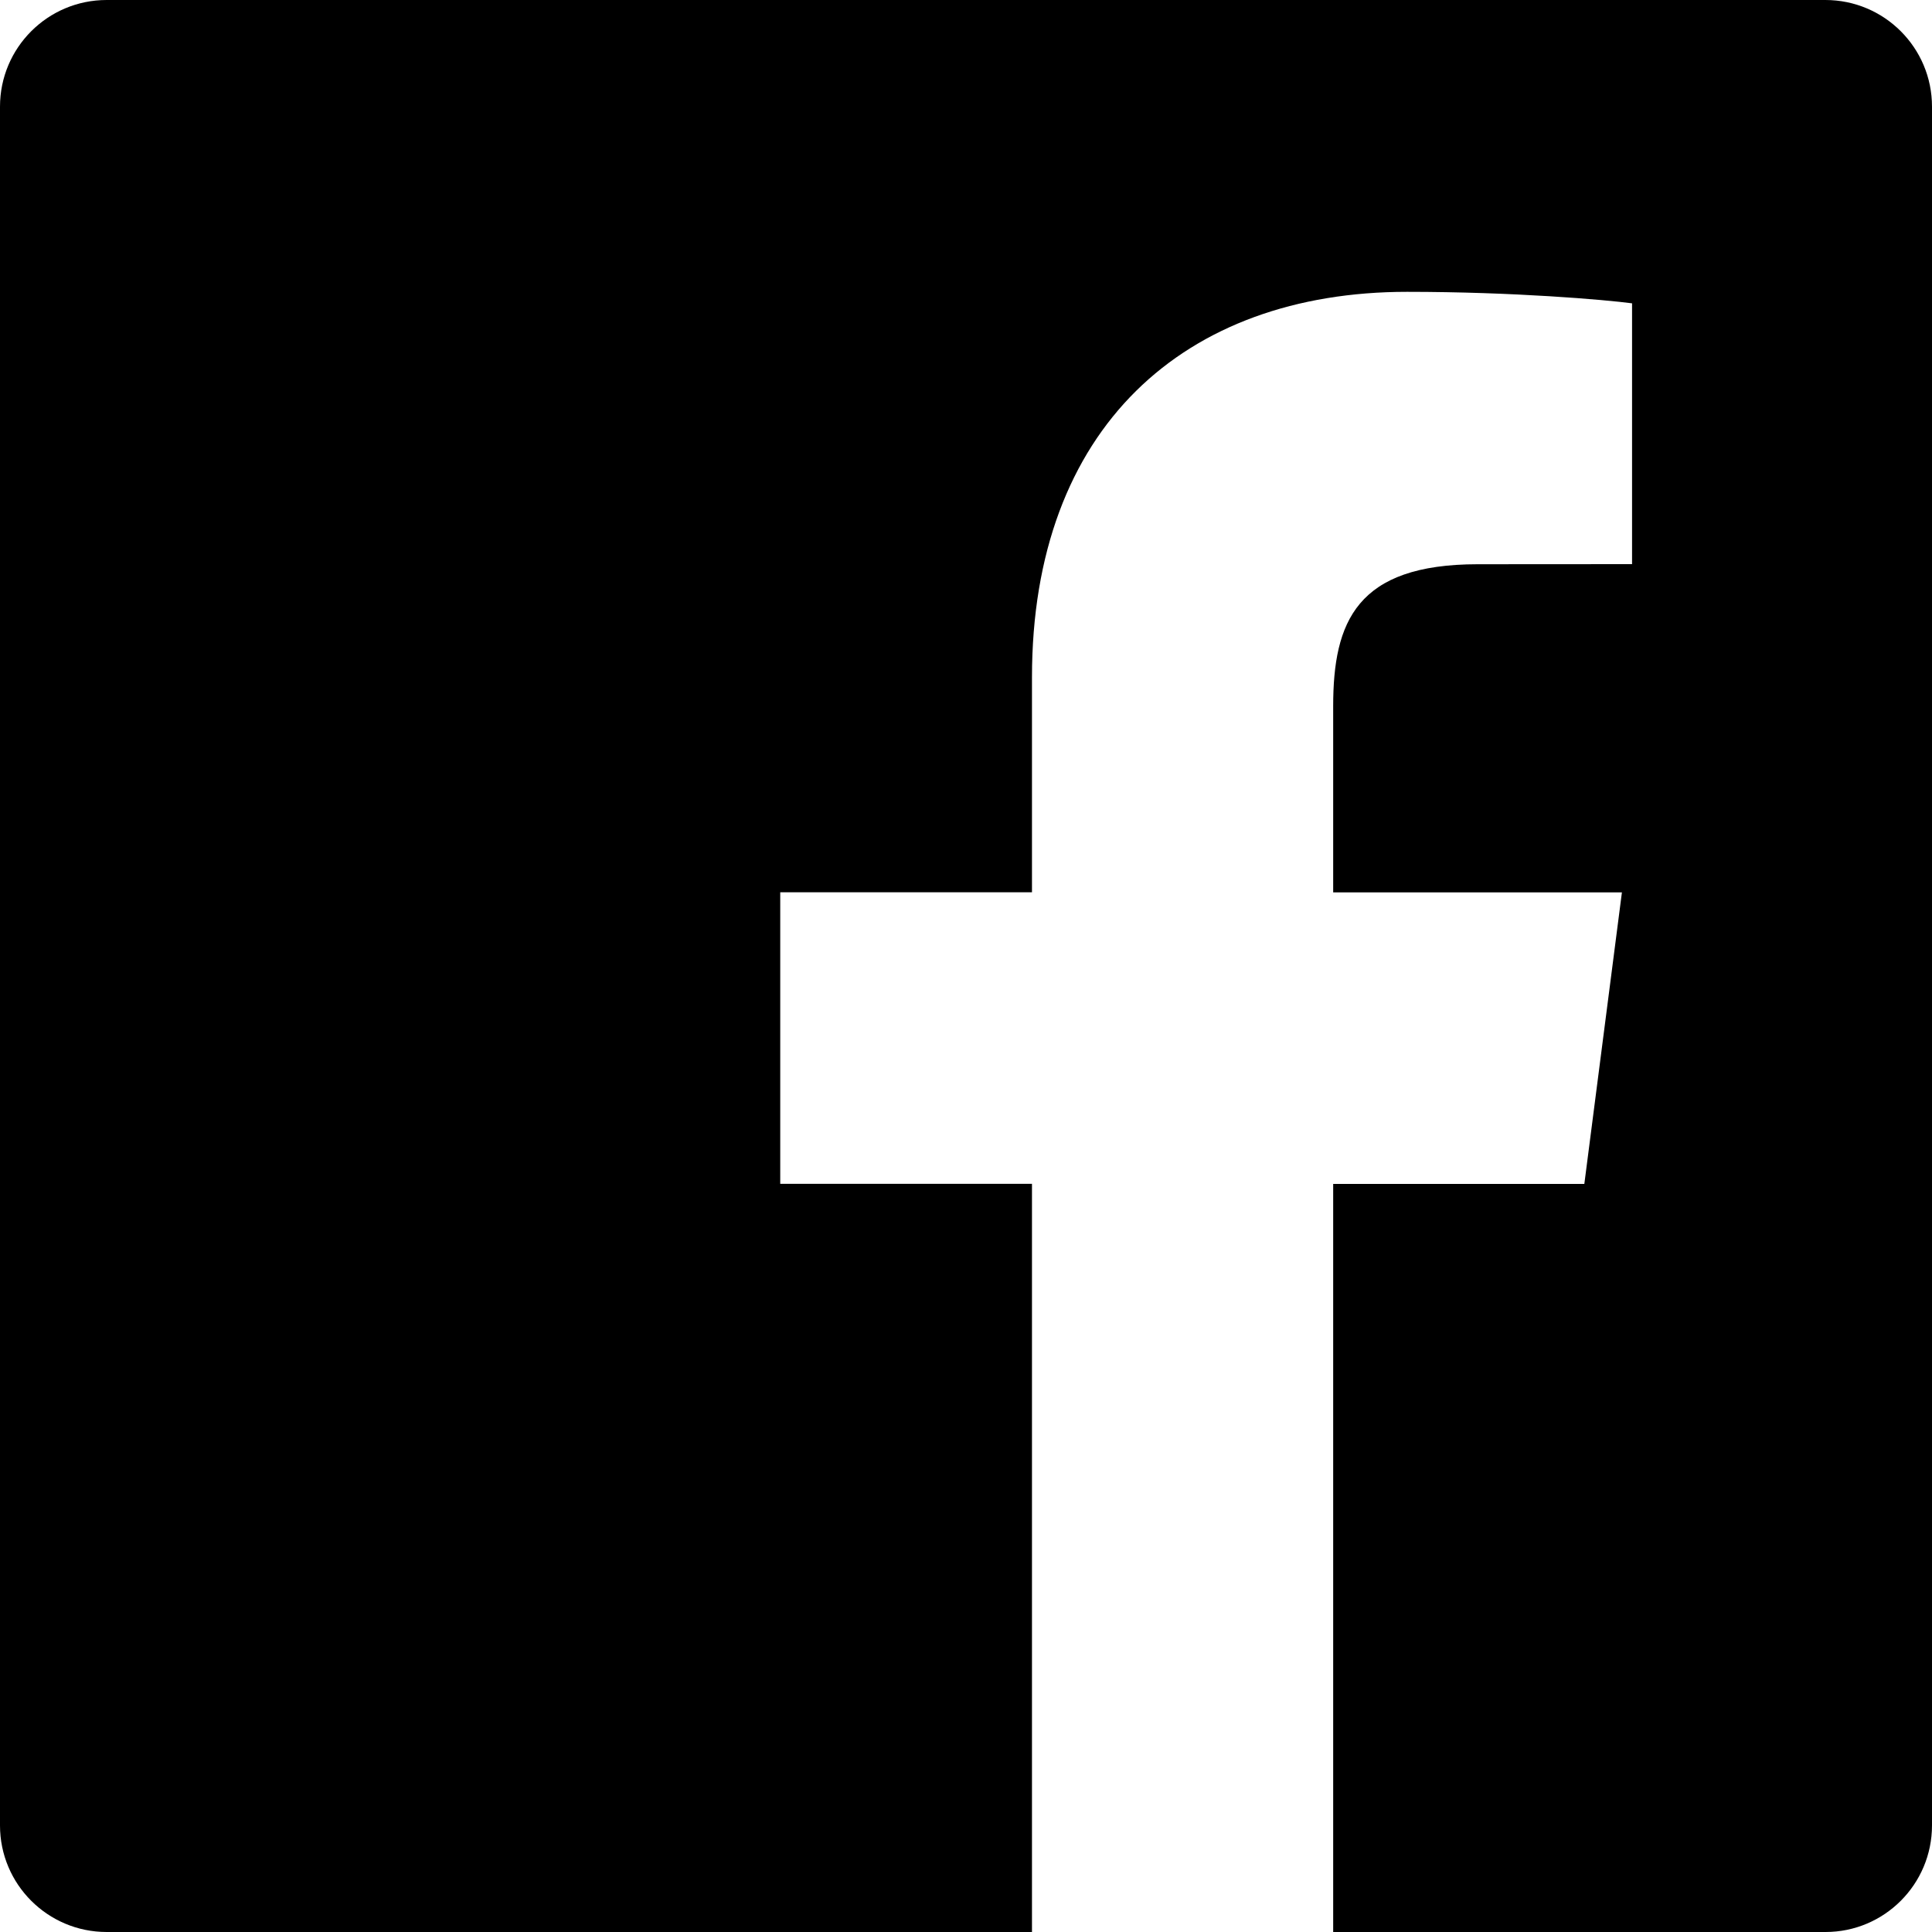
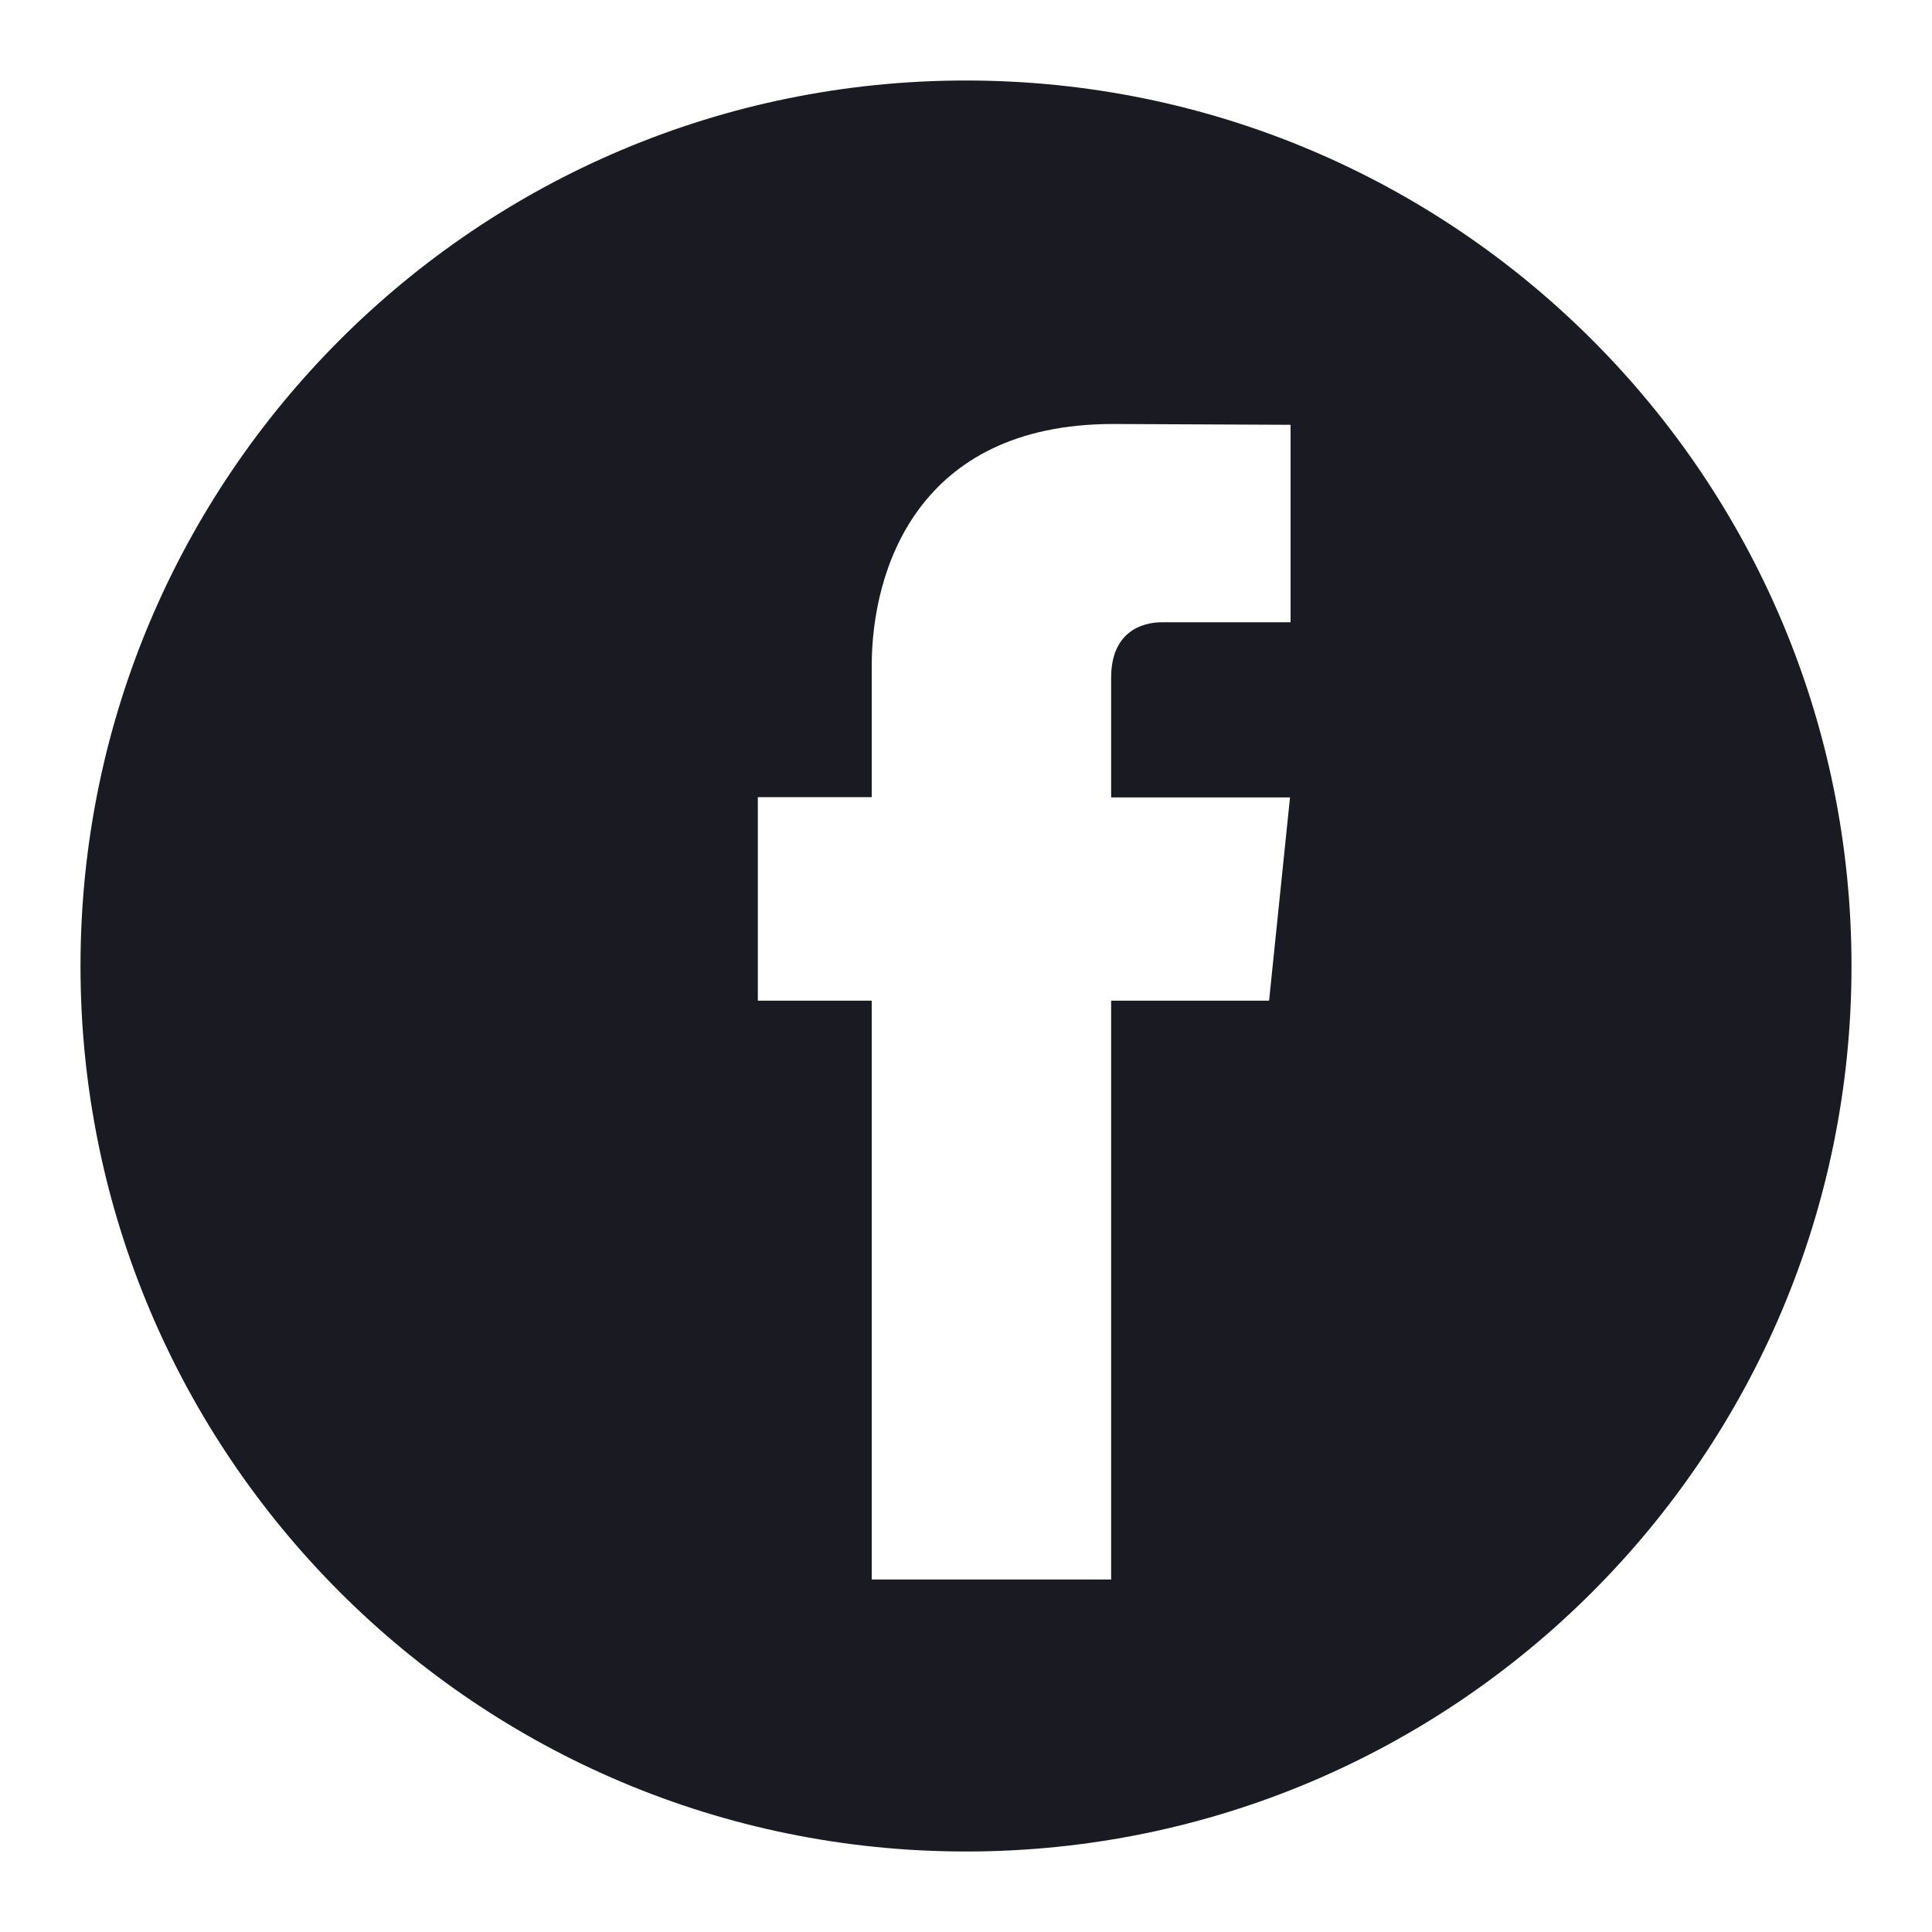
- <svg xmlns="http://www.w3.org/2000/svg" width="20" height="20" viewBox="0 0 20 20" fill="none">
-   <path d="M18.896 0H1.104C0.494 0 0 0.494 0 1.104V18.897C0 19.506 0.494 20 1.104 20H10.683V12.255H8.077V9.237H10.683V7.011C10.683 4.428 12.261 3.021 14.566 3.021C15.67 3.021 16.618 3.103 16.895 3.14V5.84L15.297 5.841C14.043 5.841 13.801 6.437 13.801 7.31V9.238H16.79L16.401 12.256H13.801V20H18.898C19.506 20 20 19.506 20 18.896V1.104C20 0.494 19.506 0 18.896 0V0Z" fill="black" />
+ <svg xmlns="http://www.w3.org/2000/svg" width="24" height="24" viewBox="0 0 24 24" fill="none">
+   <path fill-rule="evenodd" clip-rule="evenodd" d="M23 12C23 18.075 18.075 23 12 23C5.925 23 1 18.075 1 12C1 5.925 5.925 1 12 1C18.075 1 23 5.925 23 12ZM13.803 12.431H15.765L16.025 9.906H13.803V8.418C13.803 7.861 14.171 7.73 14.434 7.73H16.032V5.277L13.829 5.267C11.384 5.267 10.829 7.099 10.829 8.268V9.903H9.414V12.431H10.829V19.621H13.803V12.431Z" fill="#1A1B22" />
</svg>
